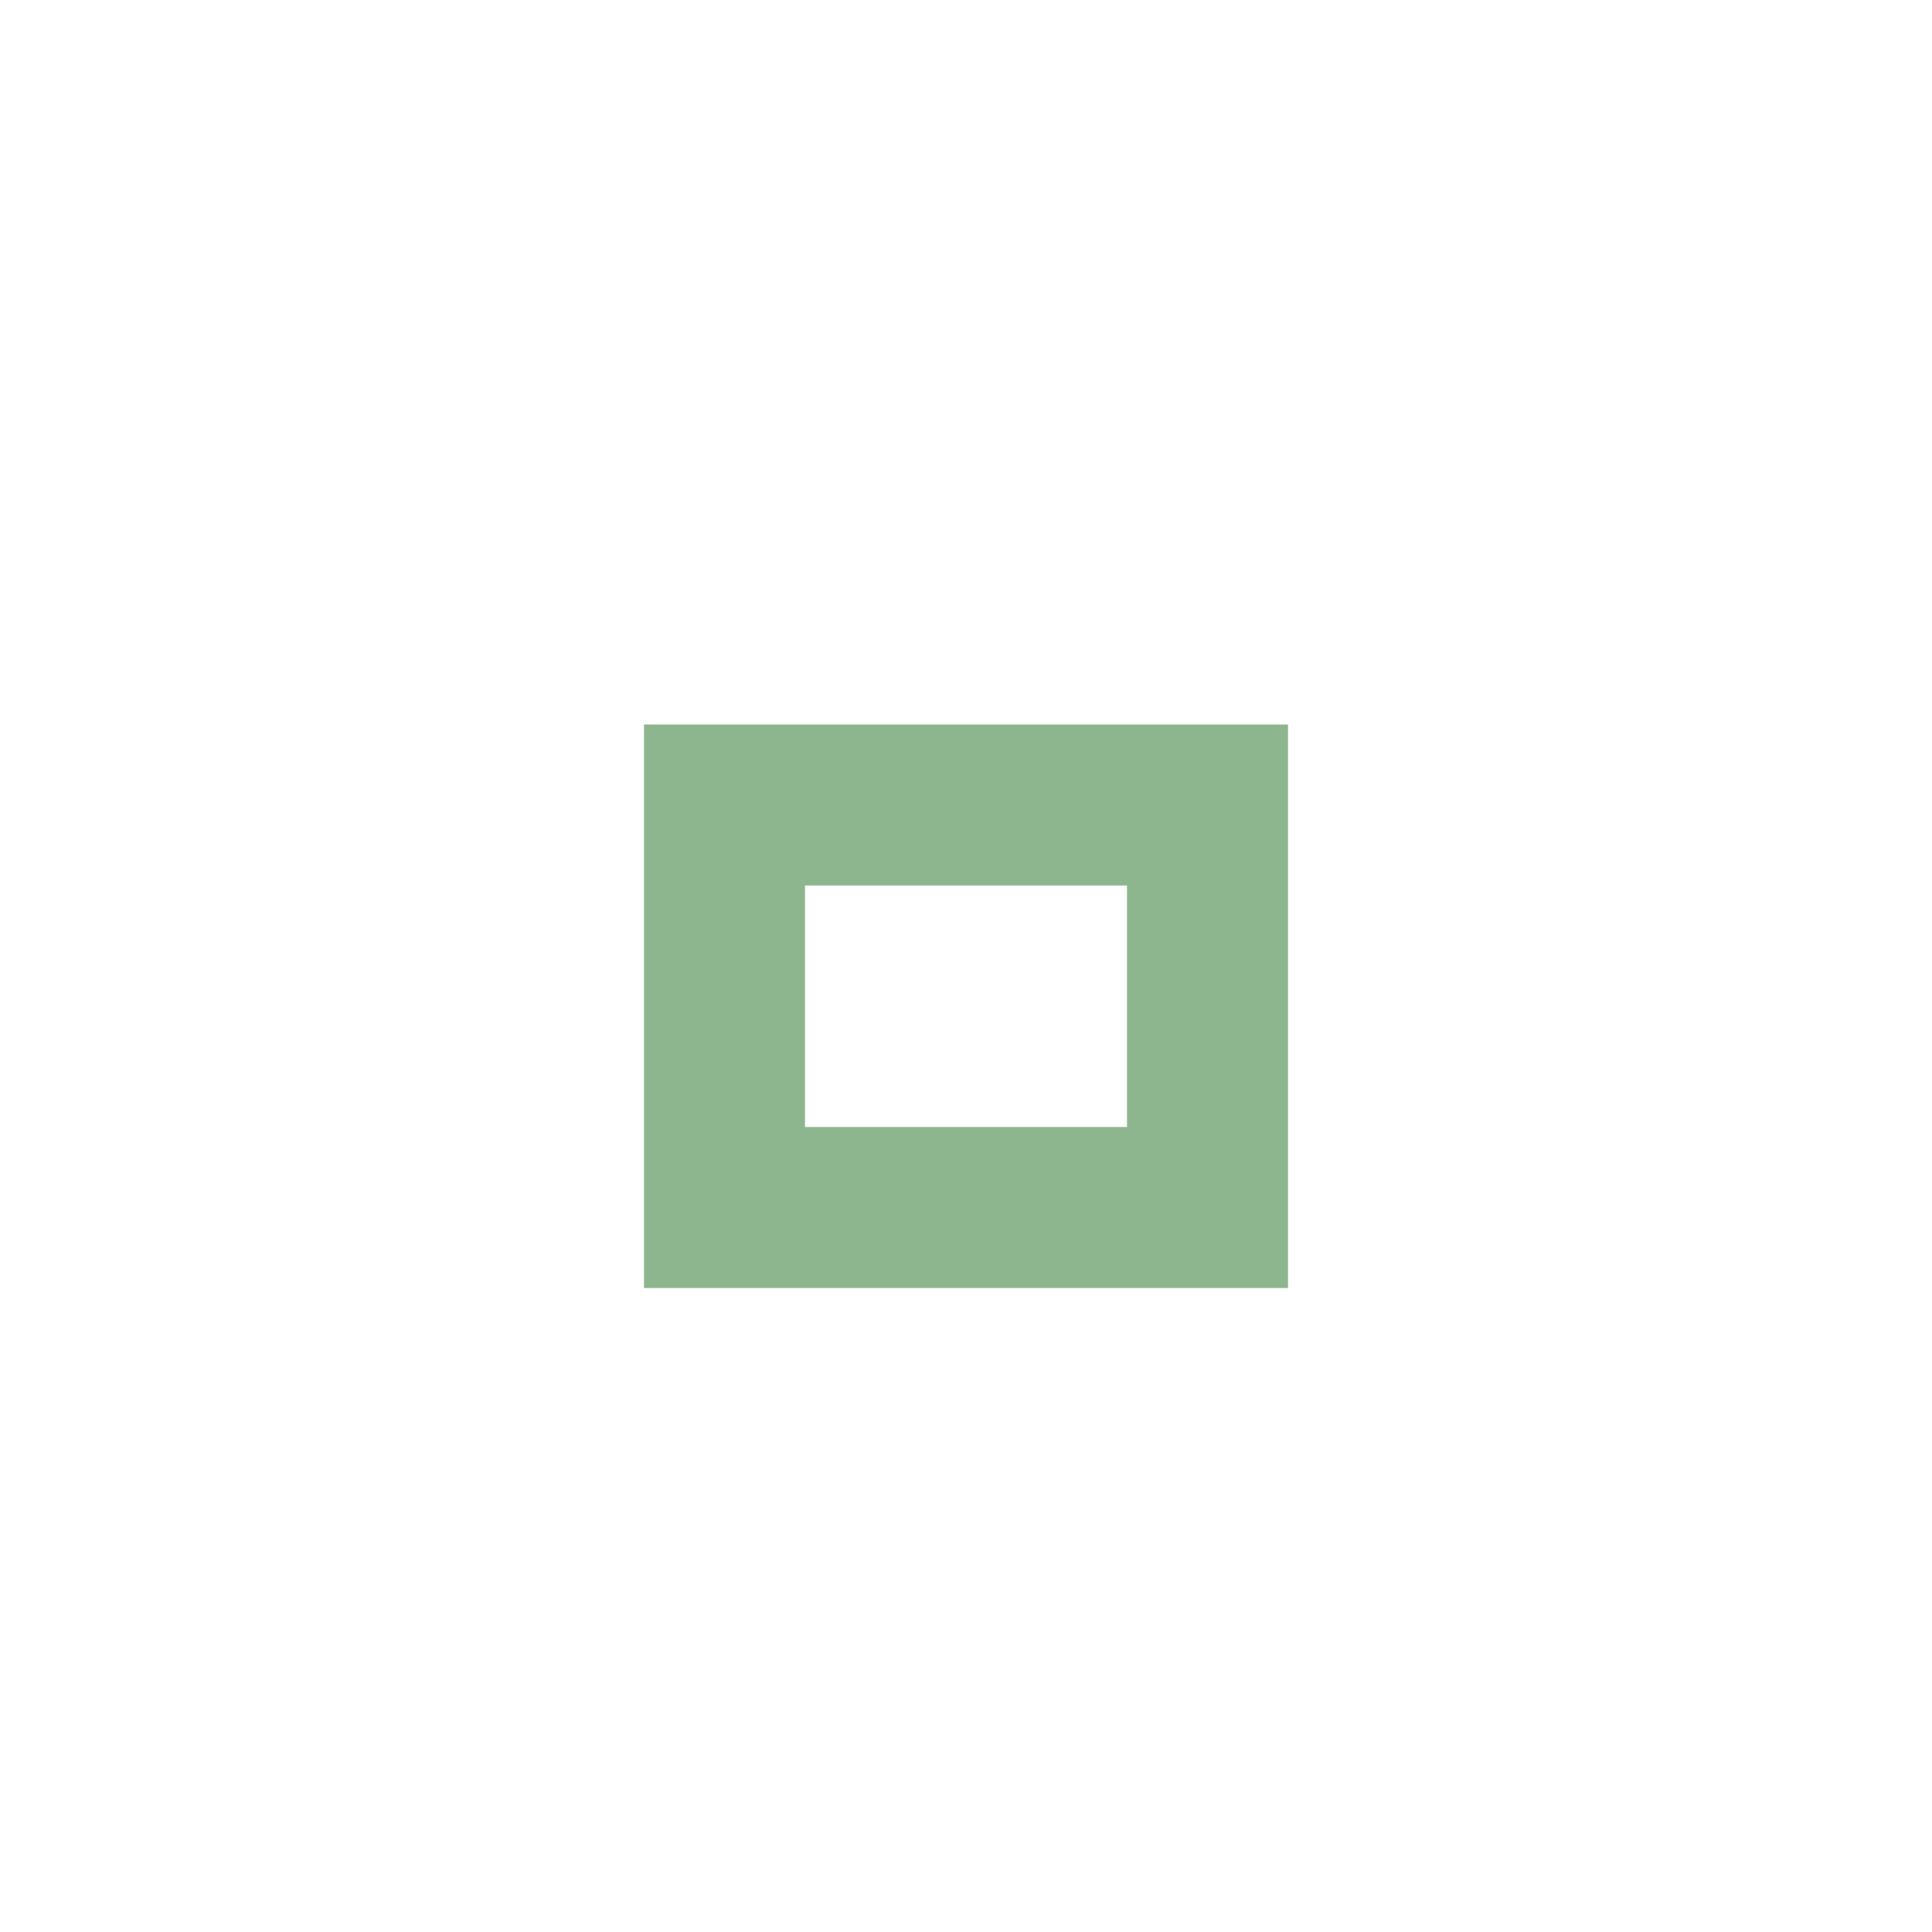
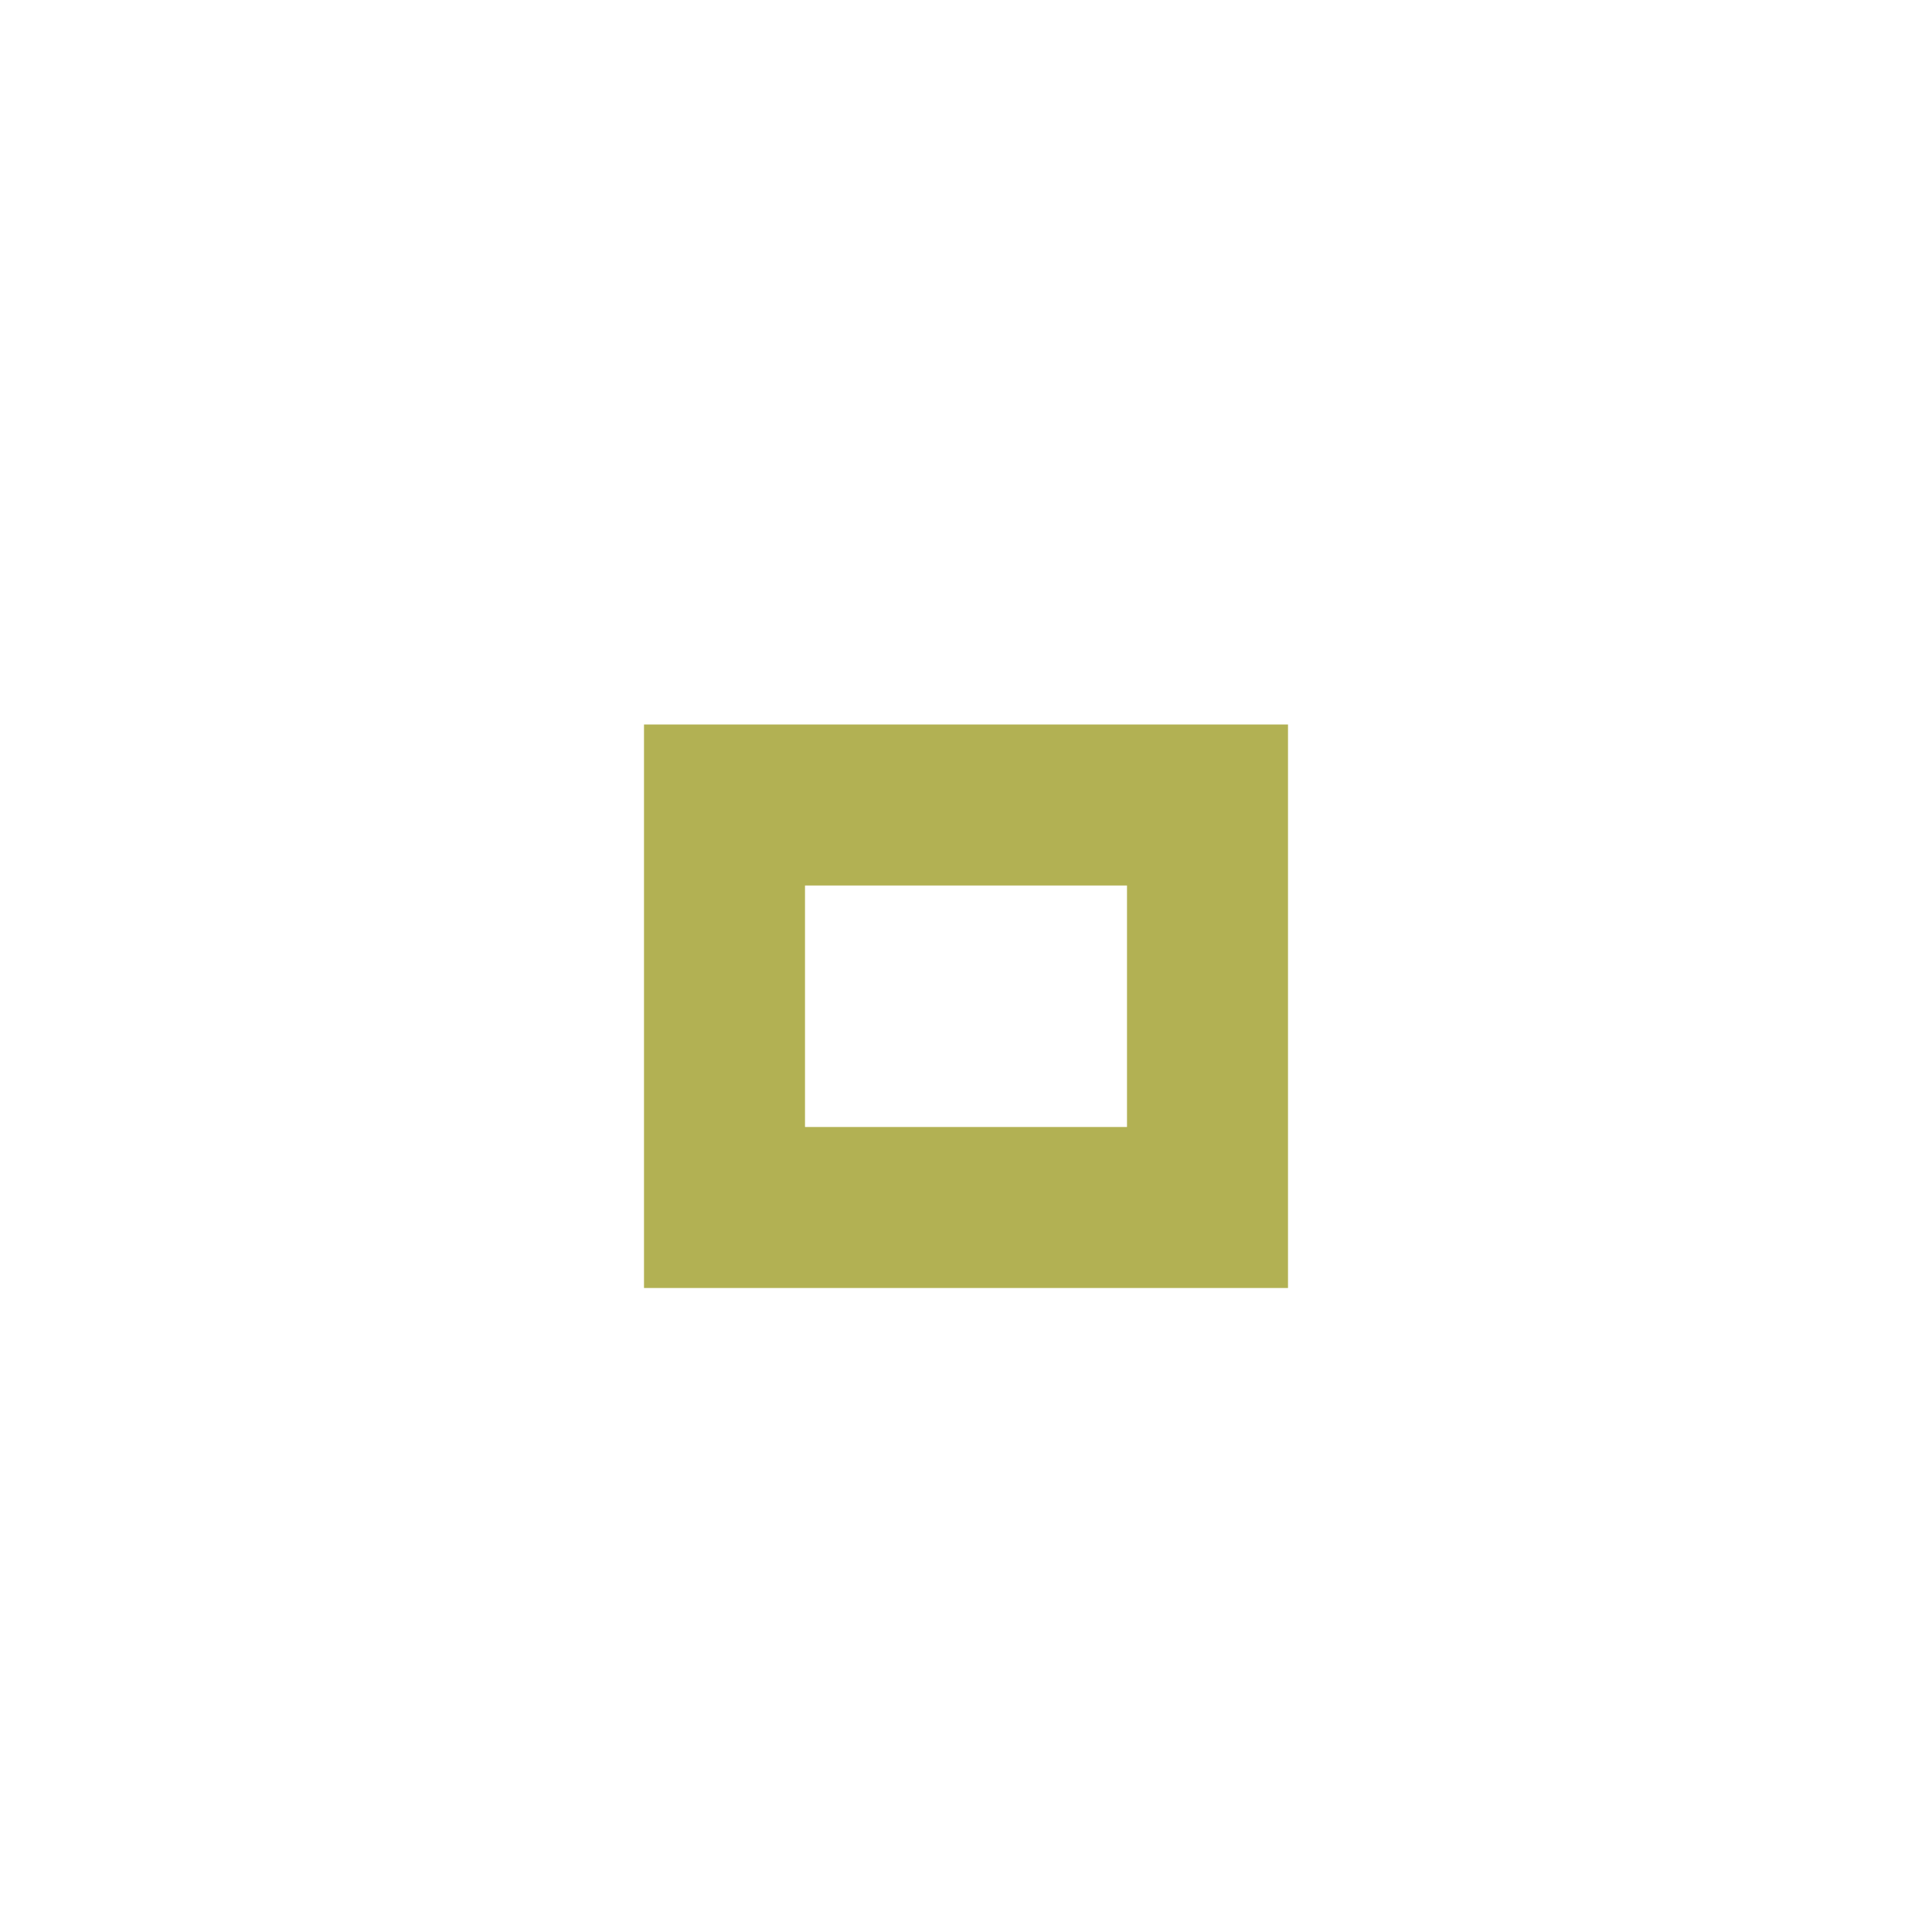
<svg xmlns="http://www.w3.org/2000/svg" version="1.1" x="0px" y="0px" width="24px" height="24px" viewBox="0 0 24 24">
-   <path fill="#689d68" opacity="0.75" d="M14,14h-4v-3h4V14z M16,9H8v7h8V9z" />
+   <path fill="#98971a" opacity="0.75" d="M14,14h-4v-3h4V14z M16,9H8v7h8V9z" />
</svg>
